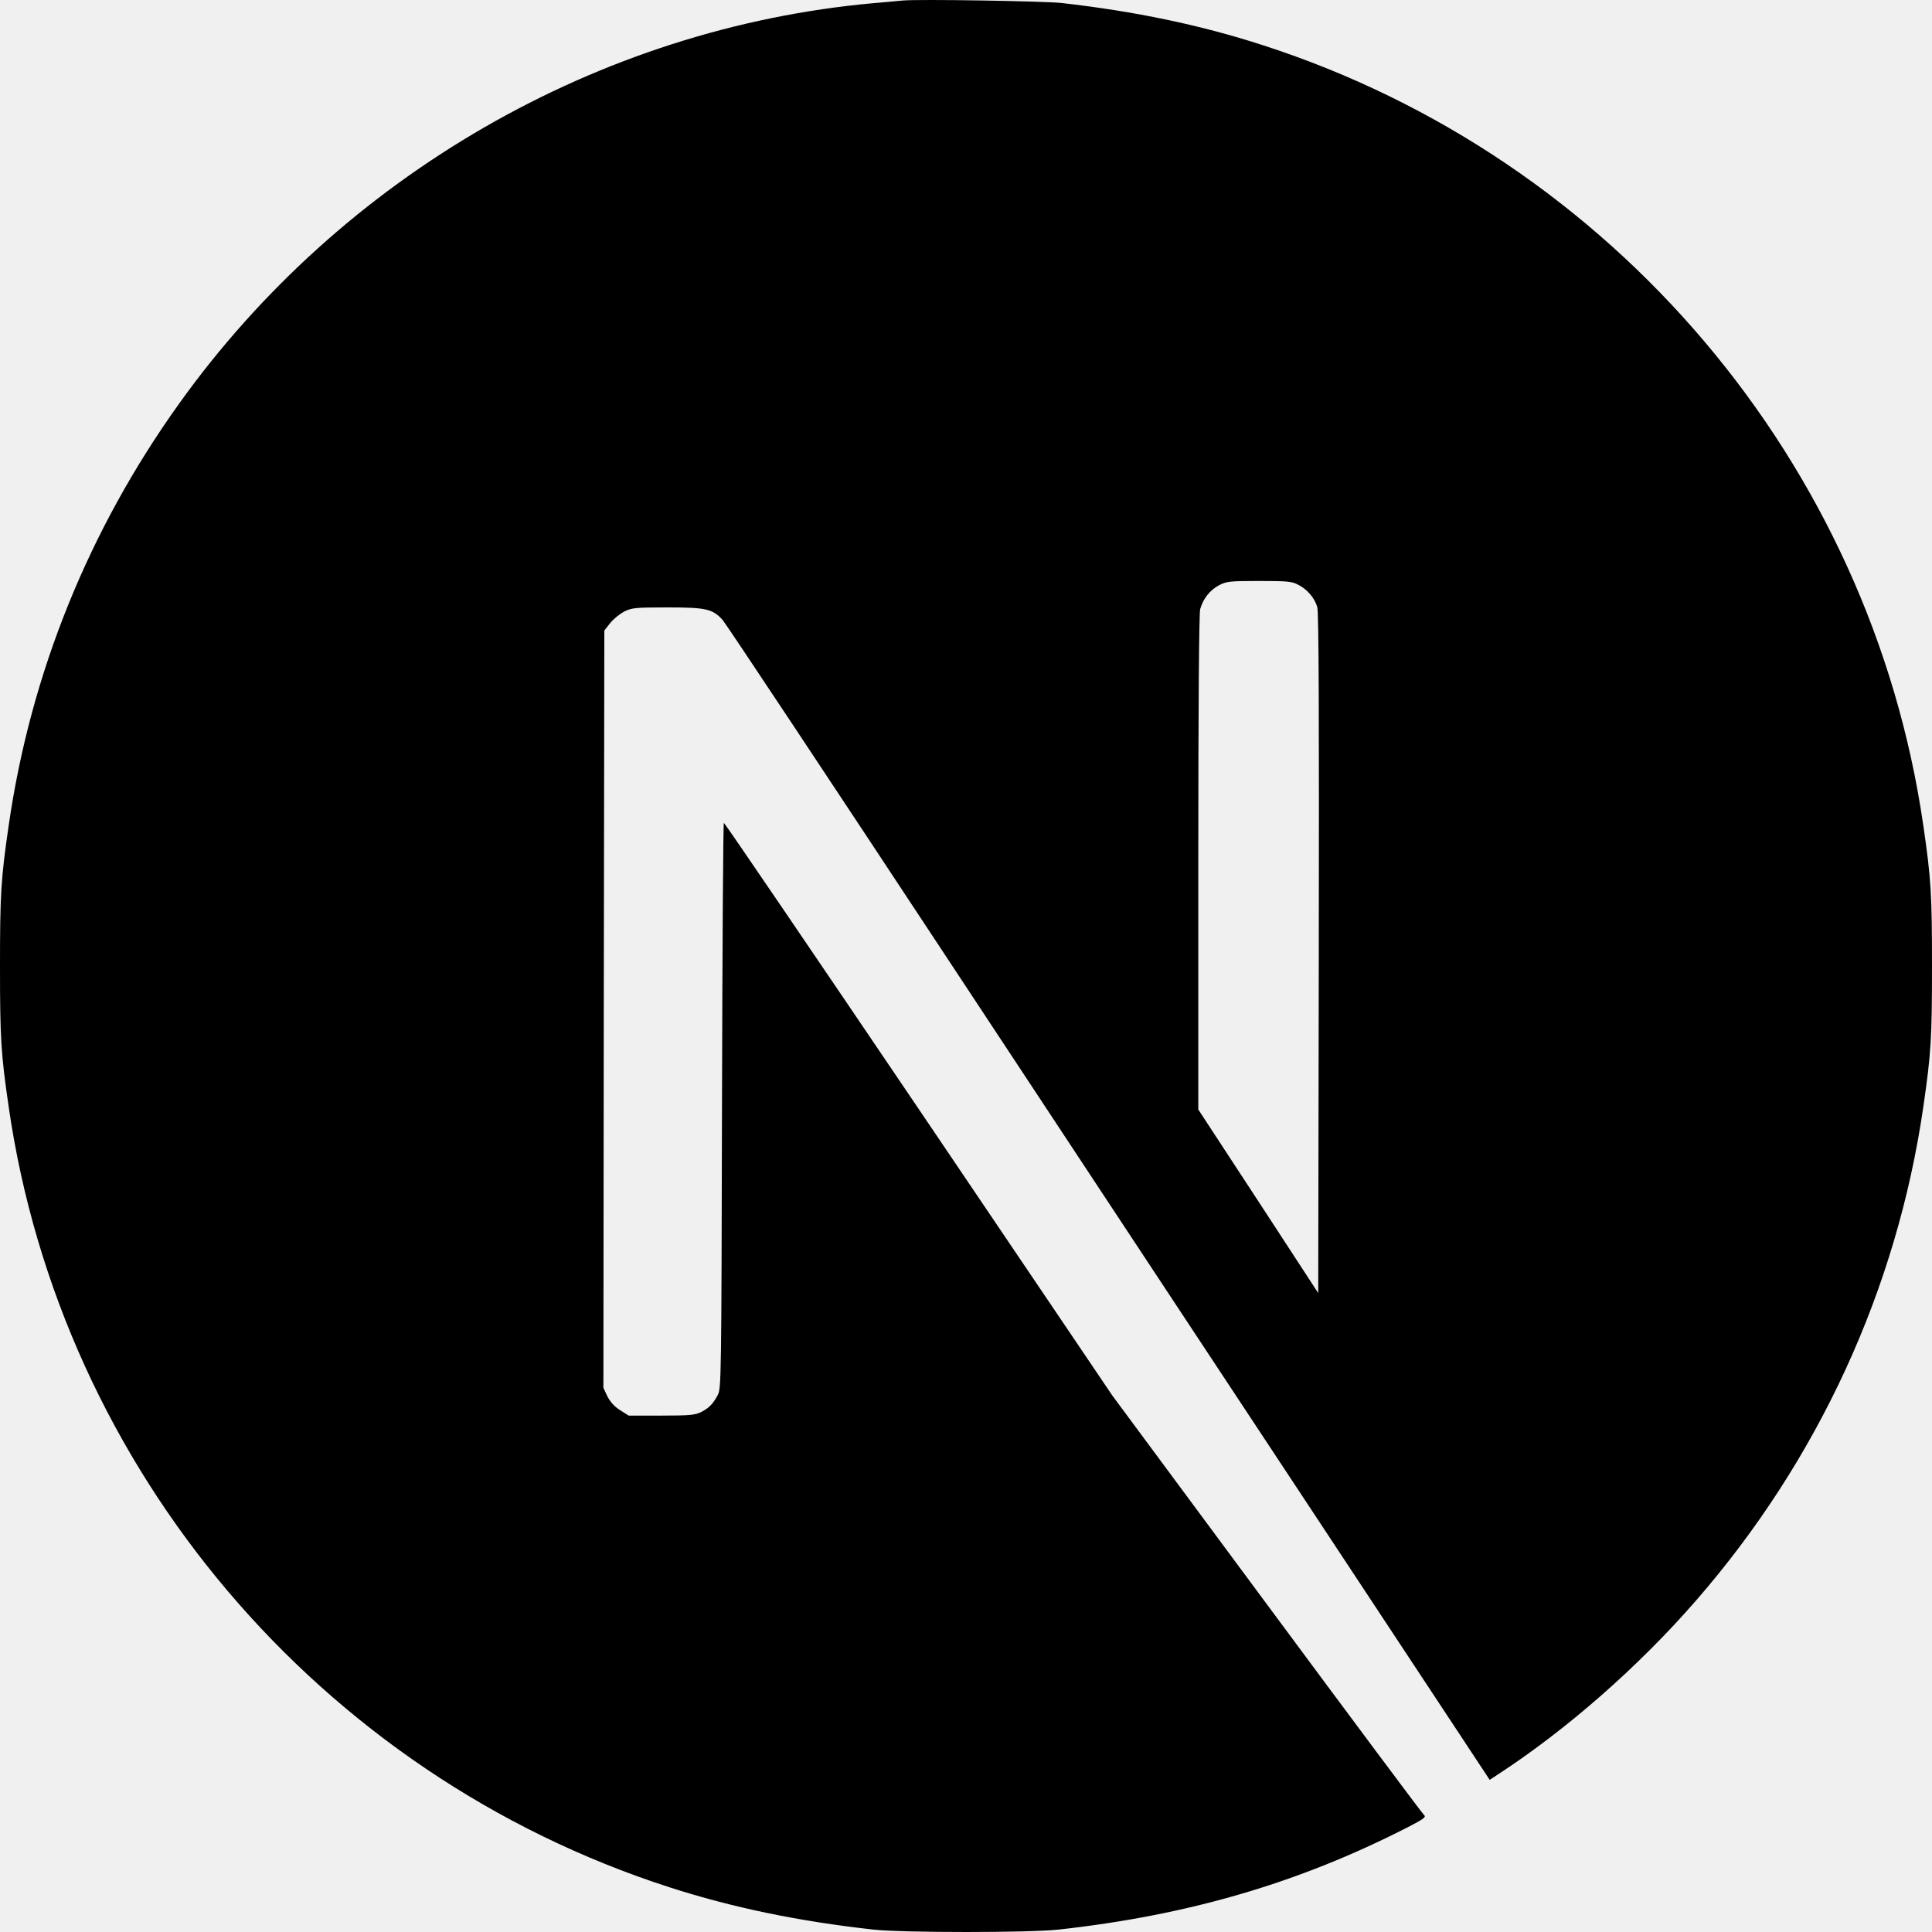
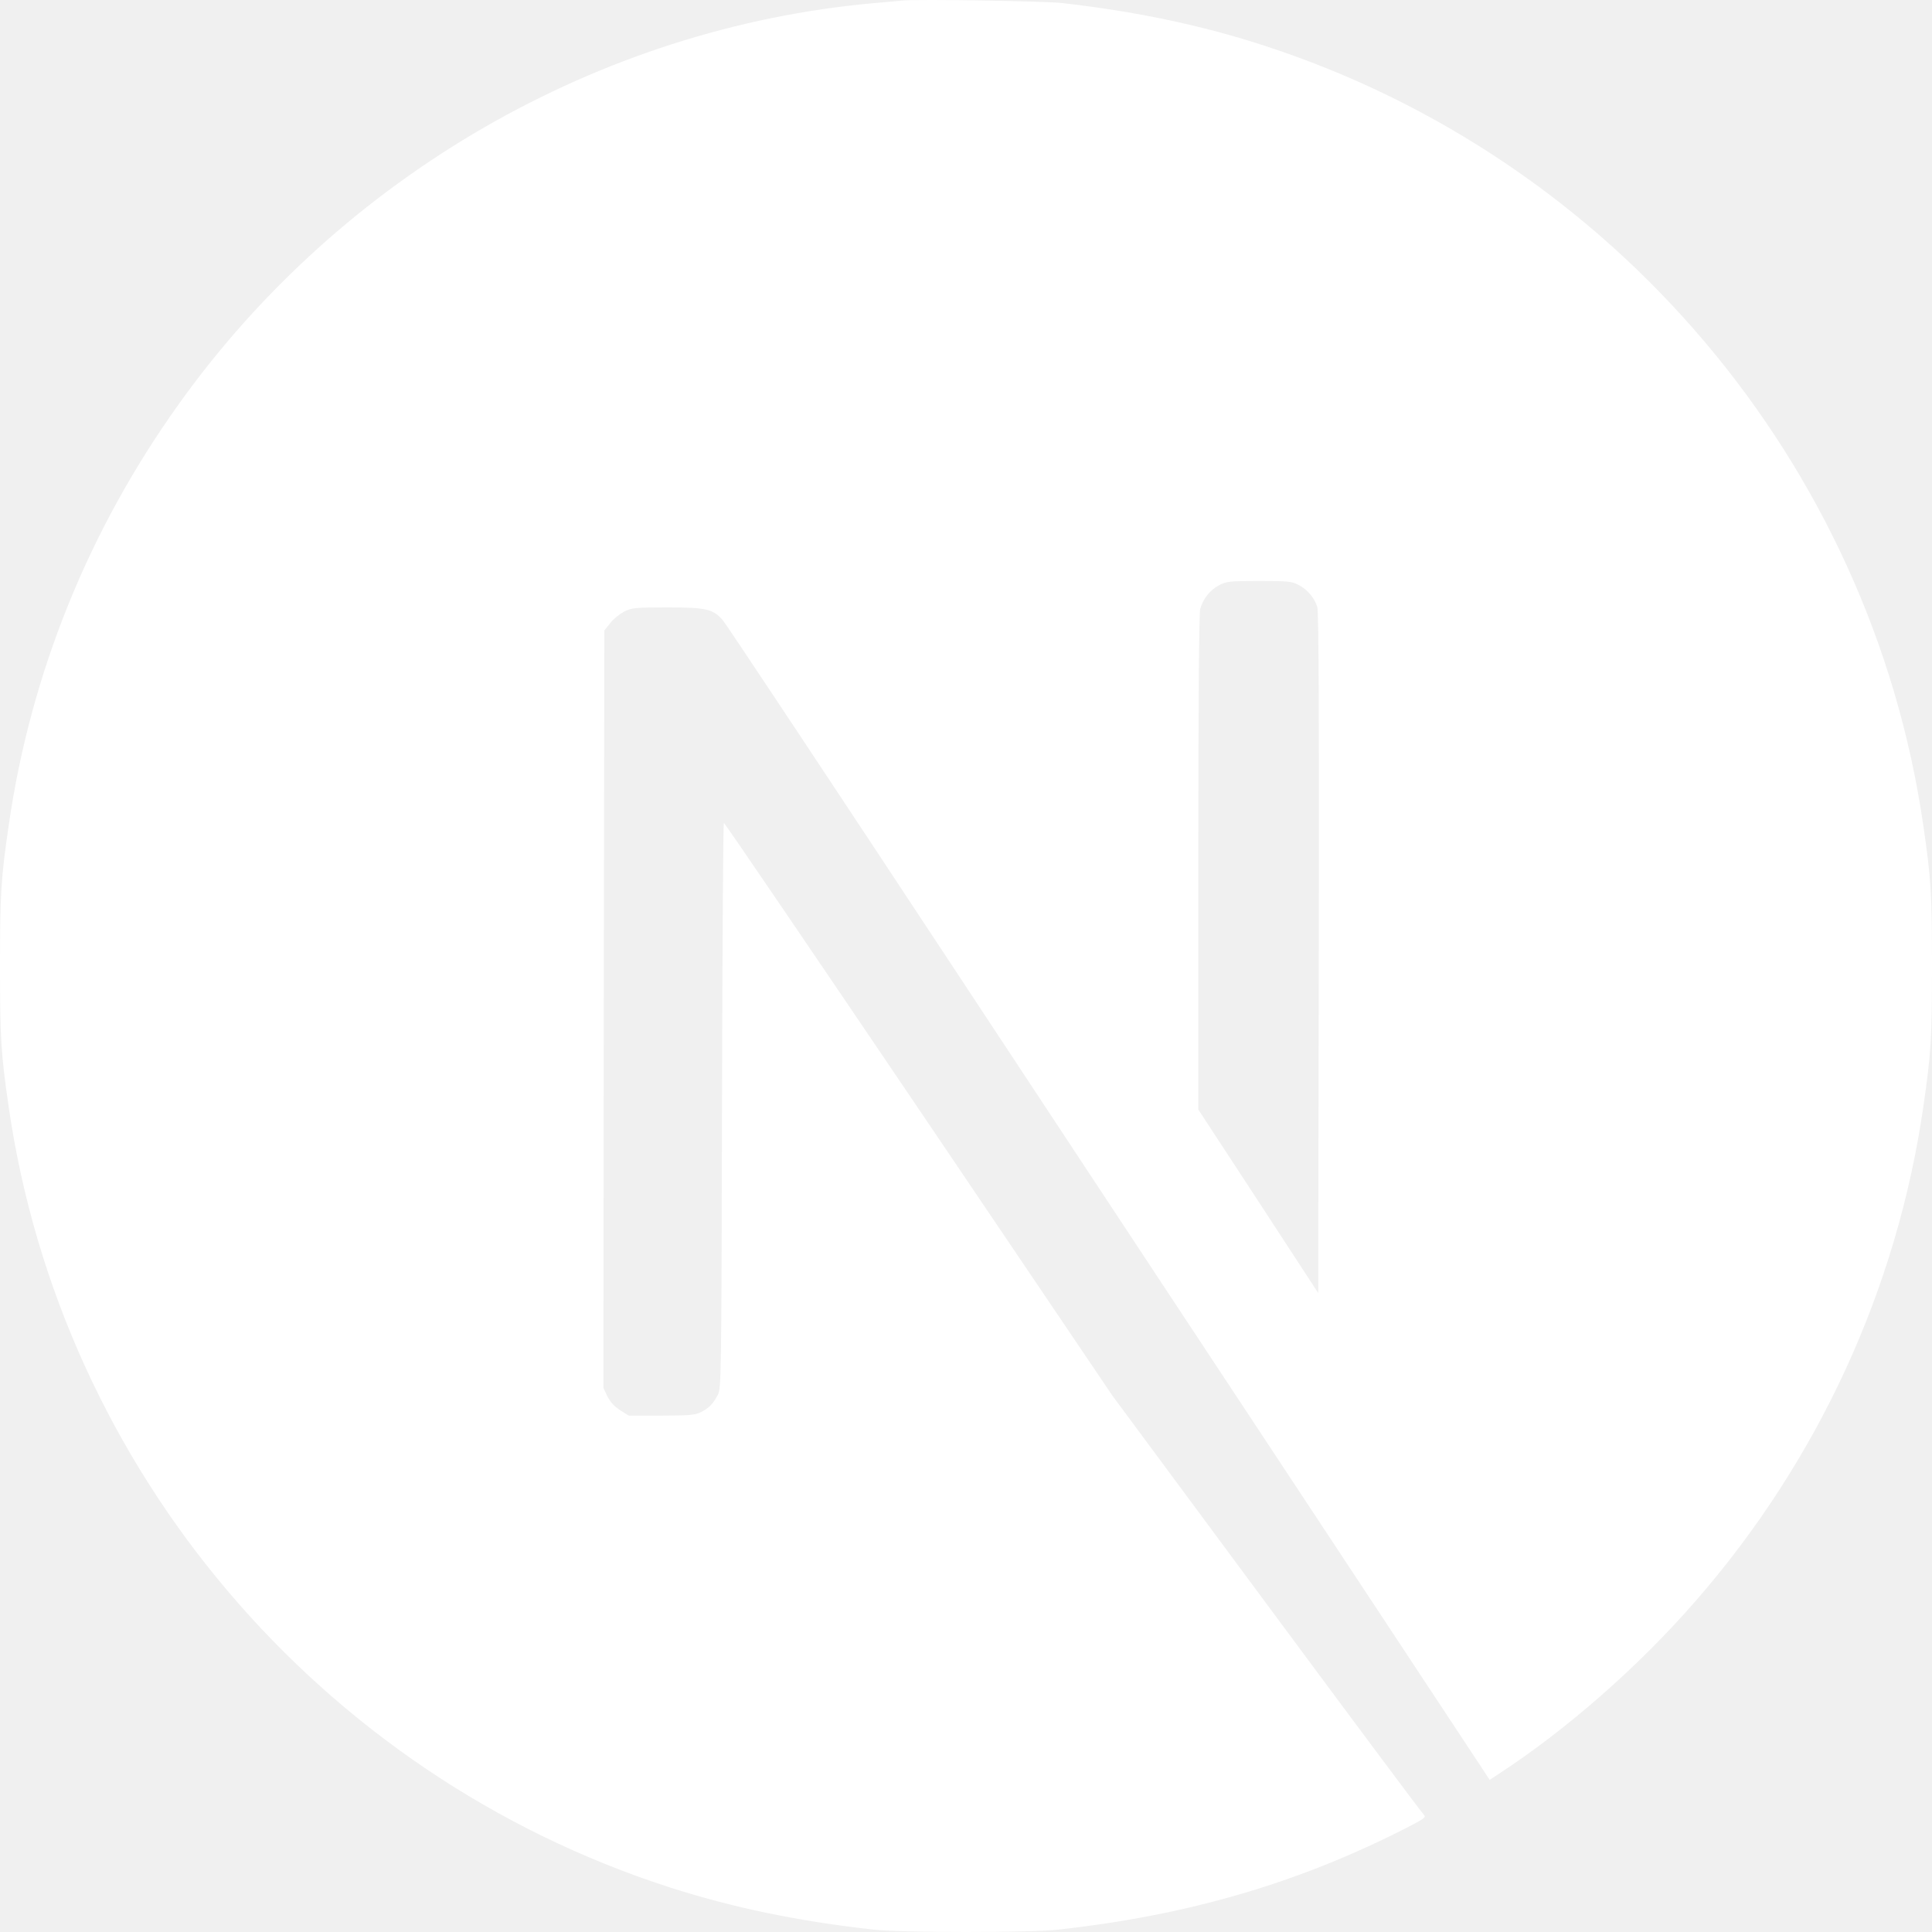
- <svg xmlns="http://www.w3.org/2000/svg" width="800px" height="800px" viewBox="0 0 256 256" version="1.1" preserveAspectRatio="xMidYMid">
-   <g>
-     <path d="M119.617,0.069 C119.066,0.119 117.315,0.294 115.738,0.419 C79.378,3.697 45.319,23.313 23.748,53.463 C11.736,70.227 4.054,89.243 1.151,109.385 C0.125,116.415 0,118.492 0,128.025 C0,137.558 0.125,139.635 1.151,146.666 C8.108,194.73 42.316,235.114 88.712,250.076 C97.02,252.754 105.778,254.58 115.738,255.681 C119.617,256.106 136.383,256.106 140.262,255.681 C157.454,253.779 172.018,249.526 186.382,242.195 C188.584,241.069 189.01,240.769 188.709,240.518 C188.509,240.368 179.125,227.783 167.864,212.57 L147.394,184.922 L121.744,146.966 C107.63,126.098 96.019,109.034 95.919,109.034 C95.819,109.009 95.718,125.873 95.668,146.465 C95.593,182.52 95.568,183.971 95.118,184.822 C94.467,186.048 93.967,186.549 92.916,187.099 C92.115,187.499 91.414,187.574 87.636,187.574 L83.306,187.574 L82.155,186.849 C81.404,186.373 80.854,185.748 80.479,185.022 L79.953,183.896 L80.003,133.73 L80.078,83.538 L80.854,82.562 C81.254,82.037 82.105,81.361 82.706,81.036 C83.732,80.536 84.132,80.486 88.461,80.486 C93.566,80.486 94.417,80.686 95.743,82.137 C96.119,82.537 110.007,103.455 126.624,128.651 C143.24,153.846 165.962,188.25 177.123,205.139 L197.393,235.84 L198.419,235.164 C207.503,229.259 217.112,220.852 224.719,212.095 C240.91,193.504 251.345,170.836 254.849,146.666 C255.875,139.635 256,137.558 256,128.025 C256,118.492 255.875,116.415 254.849,109.385 C247.892,61.32 213.684,20.936 167.288,5.974 C159.105,3.322 150.397,1.495 140.637,0.394 C138.235,0.144 121.694,-0.131 119.617,0.069 L119.617,0.069 Z M172.018,77.483 C173.219,78.084 174.195,79.235 174.545,80.436 C174.746,81.086 174.796,94.998 174.746,126.349 L174.671,171.336 L166.738,159.176 L158.78,147.016 L158.78,114.314 C158.78,93.171 158.88,81.286 159.03,80.711 C159.431,79.31 160.307,78.209 161.508,77.558 C162.534,77.033 162.909,76.983 166.838,76.983 C170.542,76.983 171.192,77.033 172.018,77.483 Z" fill="#000000">
- 
- </path>
+ <svg xmlns="http://www.w3.org/2000/svg" width="800" height="800" viewBox="0 0 800 800" fill="none">
+   <g clip-path="url(#clip0_1_4)">
+     <path d="M373.803 0.215C372.082 0.372 366.608 0.919 361.681 1.31C248.055 11.553 141.623 72.854 74.213 167.072C36.676 219.46 12.669 278.884 3.597 341.827C0.391 363.798 0 370.288 0 400.078C0 429.869 0.391 436.358 3.597 458.33C25.337 608.533 132.239 734.731 277.224 781.489C303.187 789.855 330.557 795.563 361.681 799.003C373.803 800.332 426.197 800.332 438.319 799.003C492.043 793.061 537.556 779.768 582.444 756.859C589.326 753.34 590.655 752.402 589.717 751.62C589.091 751.151 559.765 711.821 524.575 664.282L460.606 577.882L380.45 459.268C336.344 394.058 300.059 340.732 299.746 340.732C299.433 340.654 299.12 393.354 298.964 457.704C298.729 570.376 298.651 574.911 297.243 577.569C295.21 581.401 293.646 582.964 290.362 584.685C287.859 585.936 285.67 586.17 273.861 586.17H260.332L256.735 583.903C254.389 582.417 252.669 580.462 251.496 578.195L249.853 574.676L250.01 417.906L250.244 261.057L252.669 258.007C253.92 256.365 256.579 254.254 258.456 253.238C261.662 251.674 262.913 251.518 276.442 251.518C292.395 251.518 295.054 252.143 299.198 256.678C300.371 257.929 343.773 323.296 395.699 402.033C447.625 480.77 518.631 588.281 553.509 641.06L616.852 736.999L620.059 734.887C648.446 716.435 678.475 690.163 702.248 662.796C752.845 604.701 785.455 533.861 796.403 458.33C799.609 436.358 800 429.869 800 400.078C800 370.288 799.609 363.798 796.403 341.827C774.663 191.624 667.761 65.426 522.776 18.668C497.204 10.38 469.99 4.672 439.492 1.232C431.984 0.45 380.293 -0.41 373.803 0.215ZM537.556 242.135C541.31 244.011 544.36 247.608 545.455 251.361C546.08 253.394 546.237 296.868 546.08 394.84L545.846 535.425L521.056 497.425L496.188 459.424V357.23C496.188 291.16 496.5 254.02 496.97 252.221C498.221 247.843 500.958 244.402 504.712 242.369C507.918 240.727 509.091 240.571 521.369 240.571C532.942 240.571 534.976 240.727 537.556 242.135Z" fill="white" />
  </g>
+   <defs>
+     <clipPath id="clip0_1_4">
+       <rect width="800" height="800" fill="white" />
+     </clipPath>
+   </defs>
</svg>
